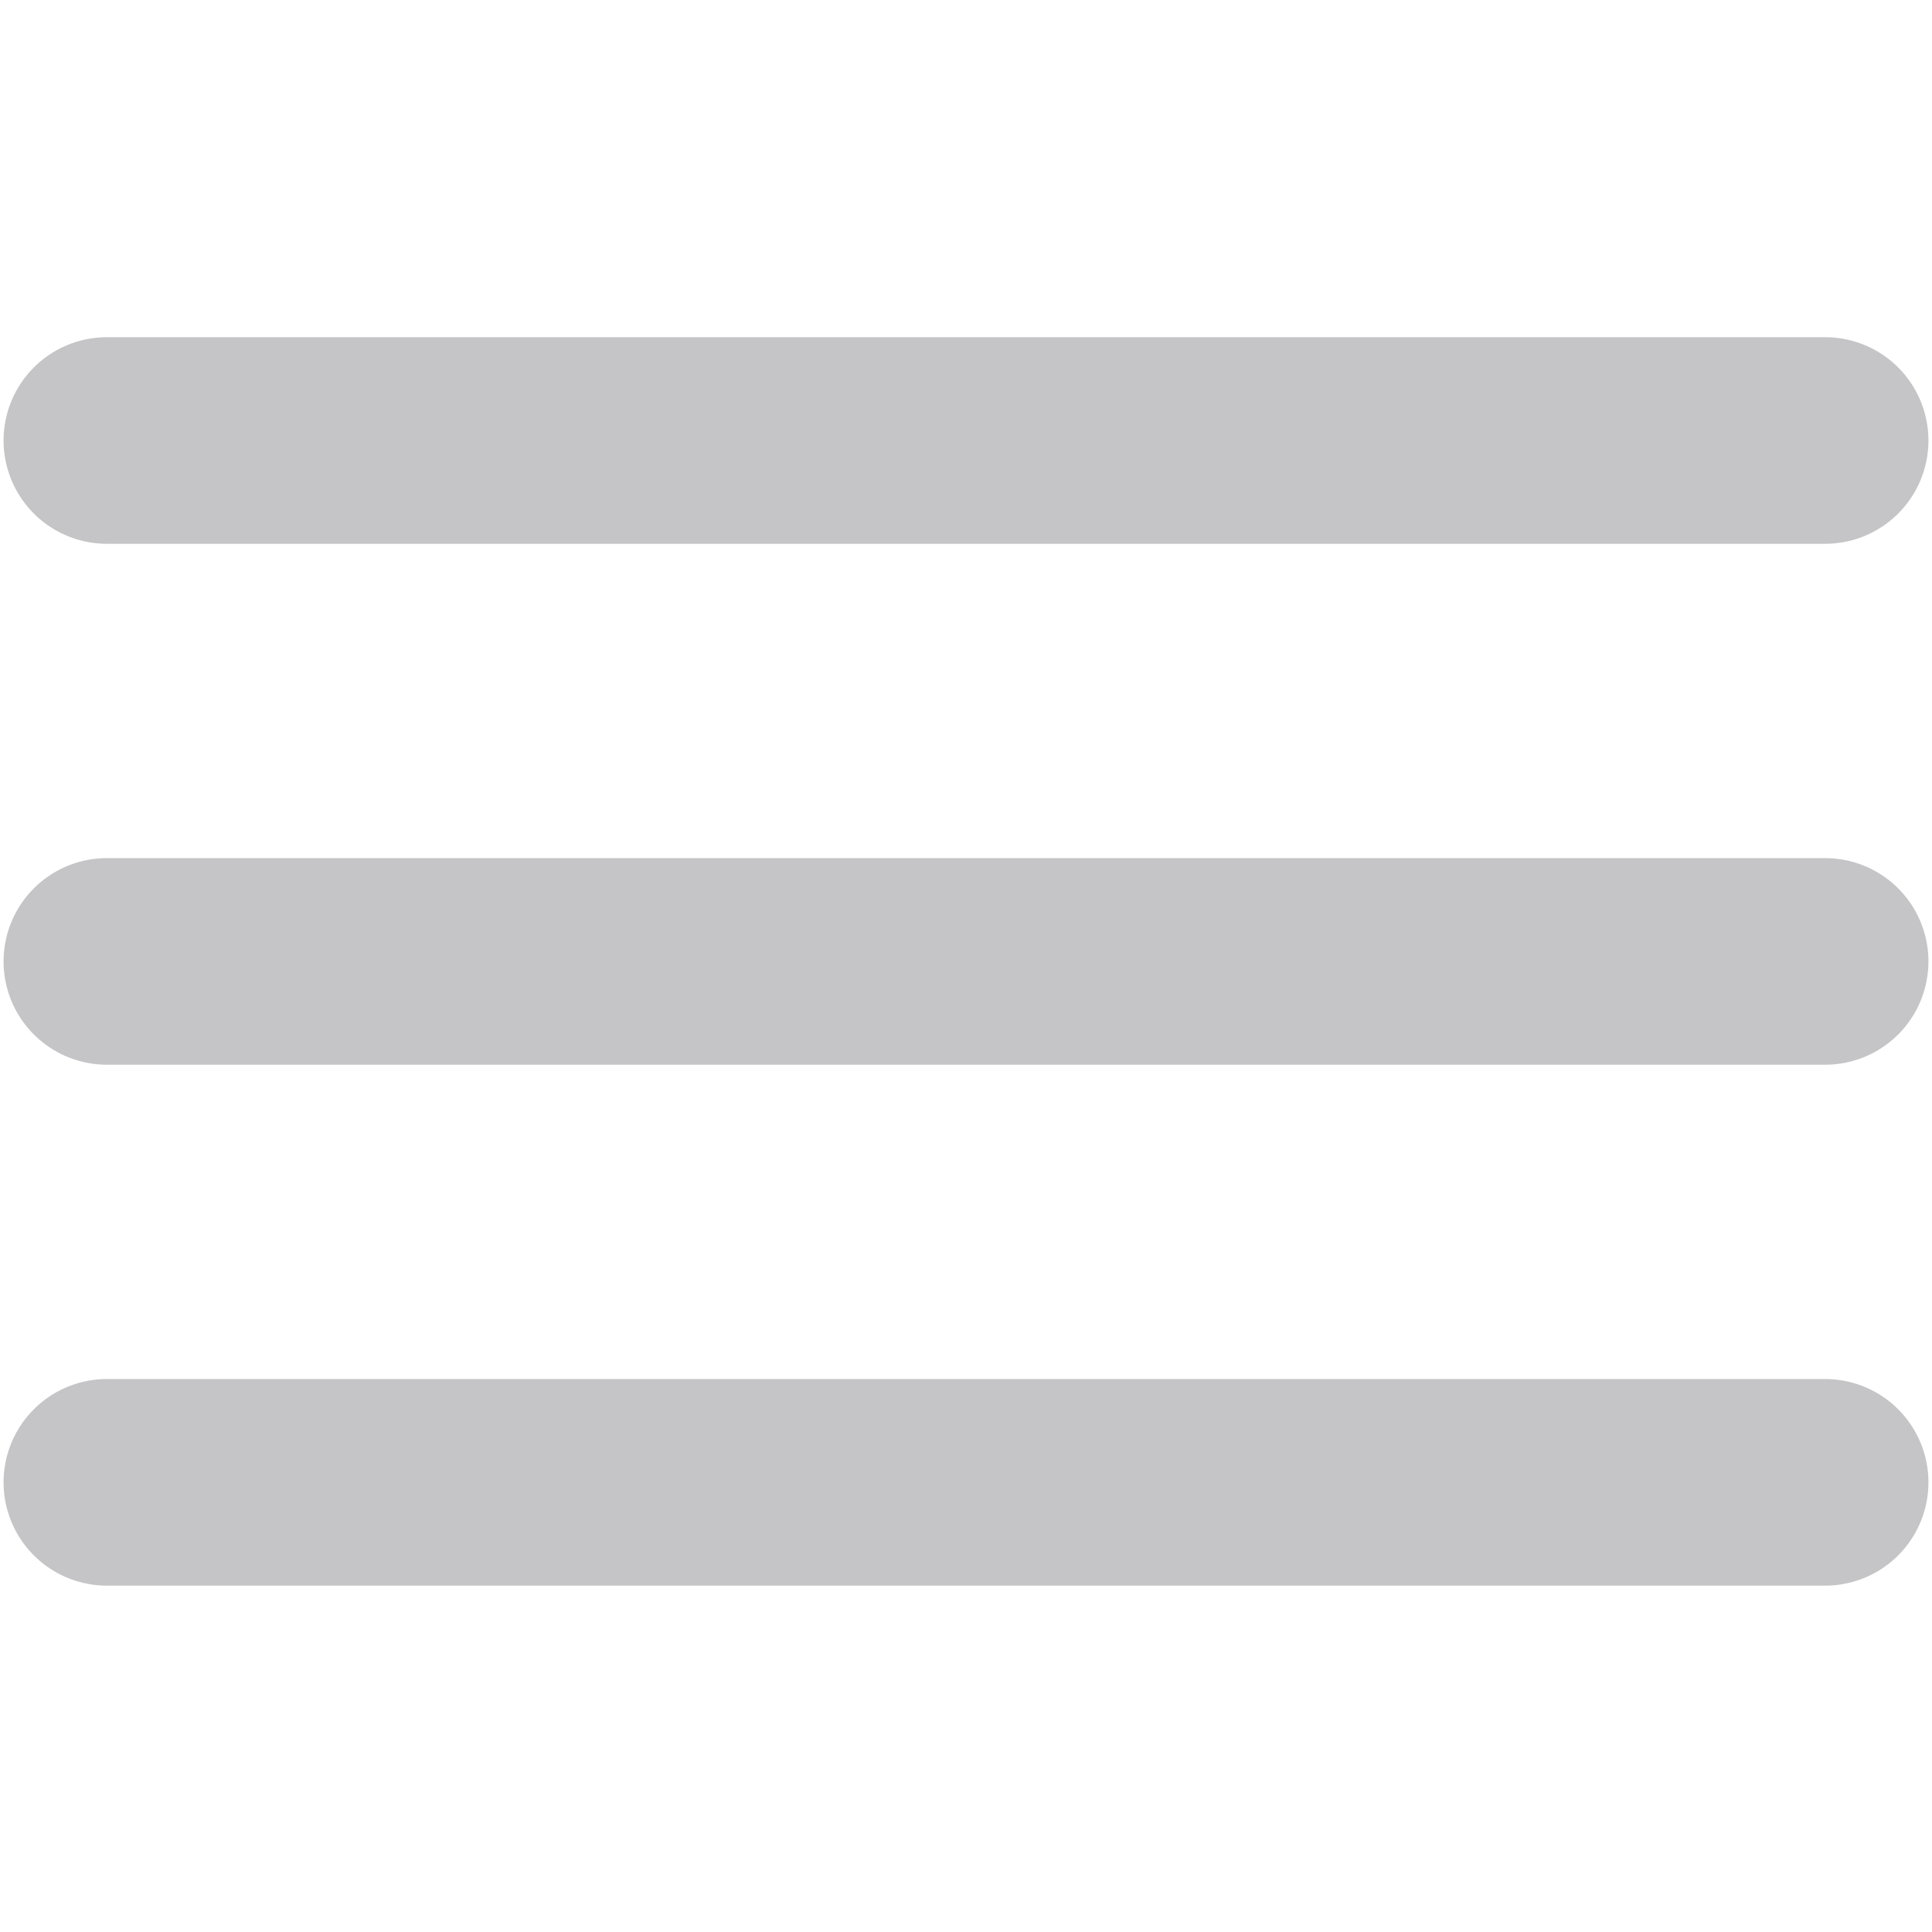
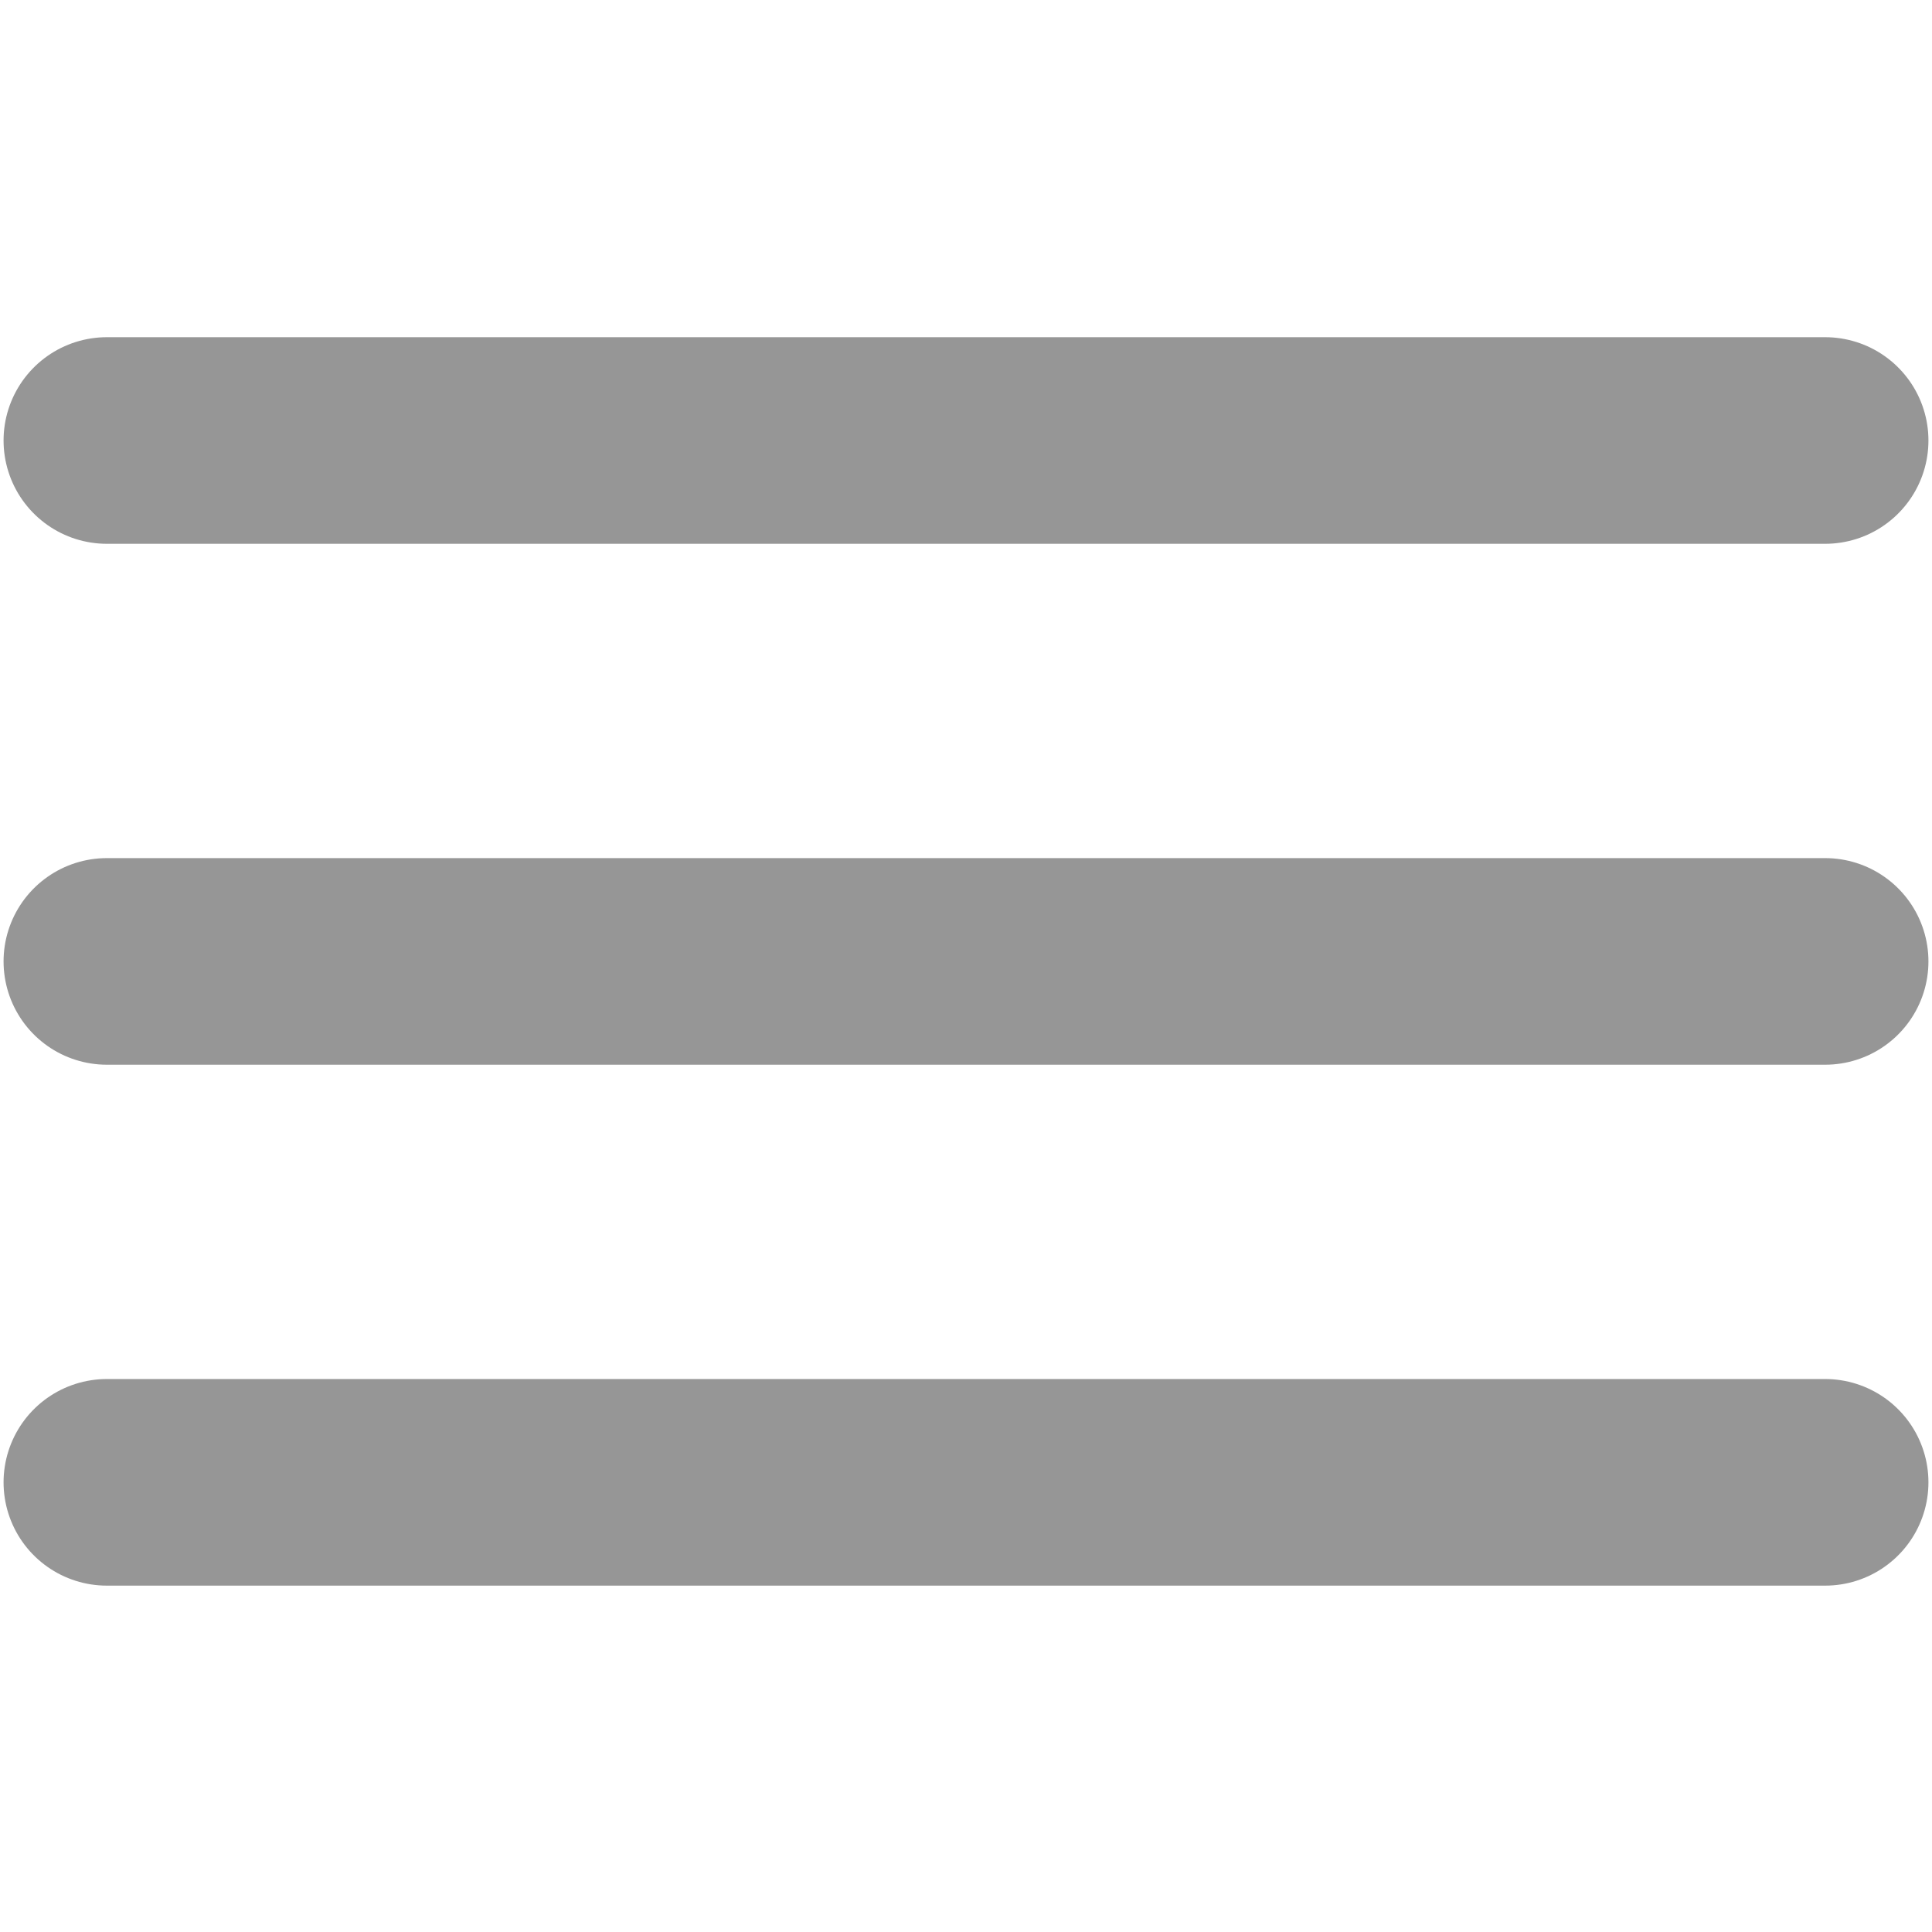
<svg xmlns="http://www.w3.org/2000/svg" version="1.1" viewBox="0 0 16 16" id="svg2" width="16" height="16">
  <defs id="defs2" />
  <g id="layer1">
-     <path style="fill:none;fill-opacity:1;stroke:#c5c5c7;stroke-width:1.711;stroke-linecap:round;stroke-dasharray:none;stroke-opacity:1" d="M 0.885,3.648 H 15.115" id="path1" />
-     <path style="fill:none;fill-opacity:1;stroke:#c5c5c7;stroke-width:1.711;stroke-linecap:round;stroke-dasharray:none;stroke-opacity:1" d="M 0.885,12.276 H 15.115" id="path1-0" />
-     <path style="fill:none;fill-opacity:1;stroke:#c5c5c7;stroke-width:1.711;stroke-linecap:round;stroke-dasharray:none;stroke-opacity:1" d="M 0.885,7.962 H 15.115" id="path1-0-9" />
+     <path style="fill:none;fill-opacity:1;stroke:#969696;stroke-width:1.711;stroke-linecap:round;stroke-dasharray:none;stroke-opacity:1" d="M 0.885,3.648 H 15.115" id="path1" />
+     <path style="fill:none;fill-opacity:1;stroke:#969696;stroke-width:1.711;stroke-linecap:round;stroke-dasharray:none;stroke-opacity:1" d="M 0.885,12.276 H 15.115" id="path1-0" />
+     <path style="fill:none;fill-opacity:1;stroke:#969696;stroke-width:1.711;stroke-linecap:round;stroke-dasharray:none;stroke-opacity:1" d="M 0.885,7.962 H 15.115" id="path1-0-9" />
  </g>
</svg>
